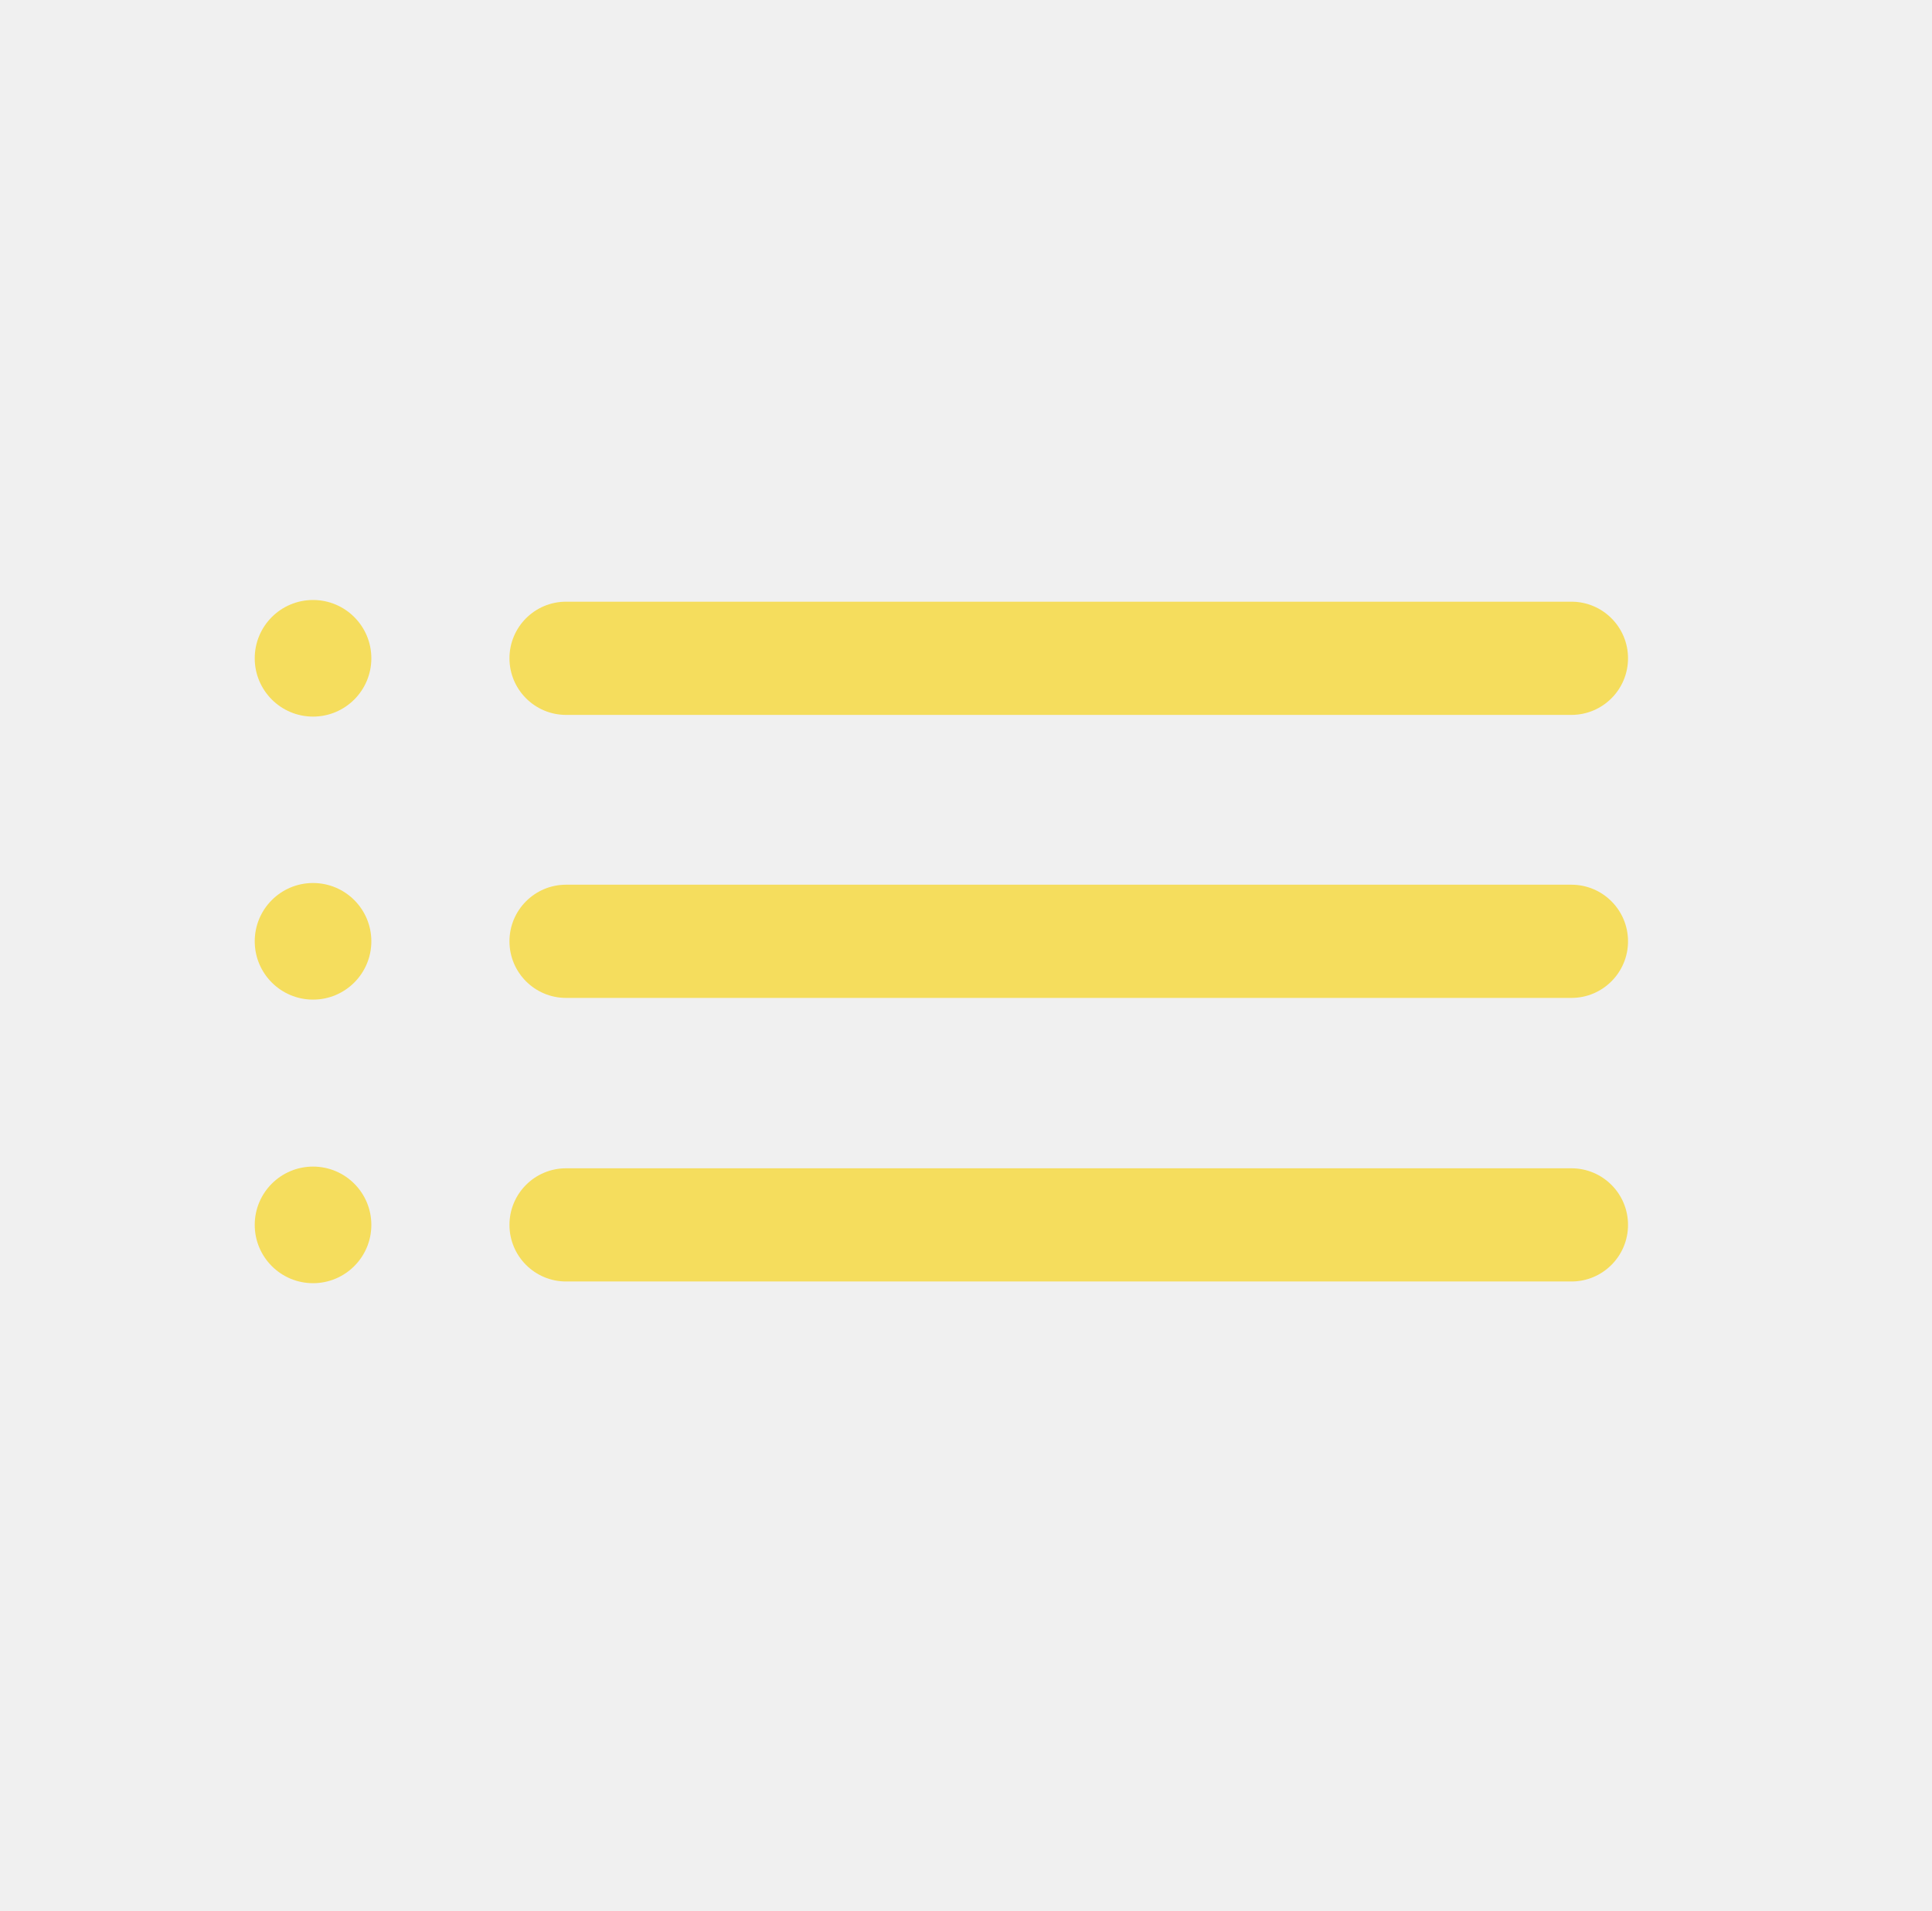
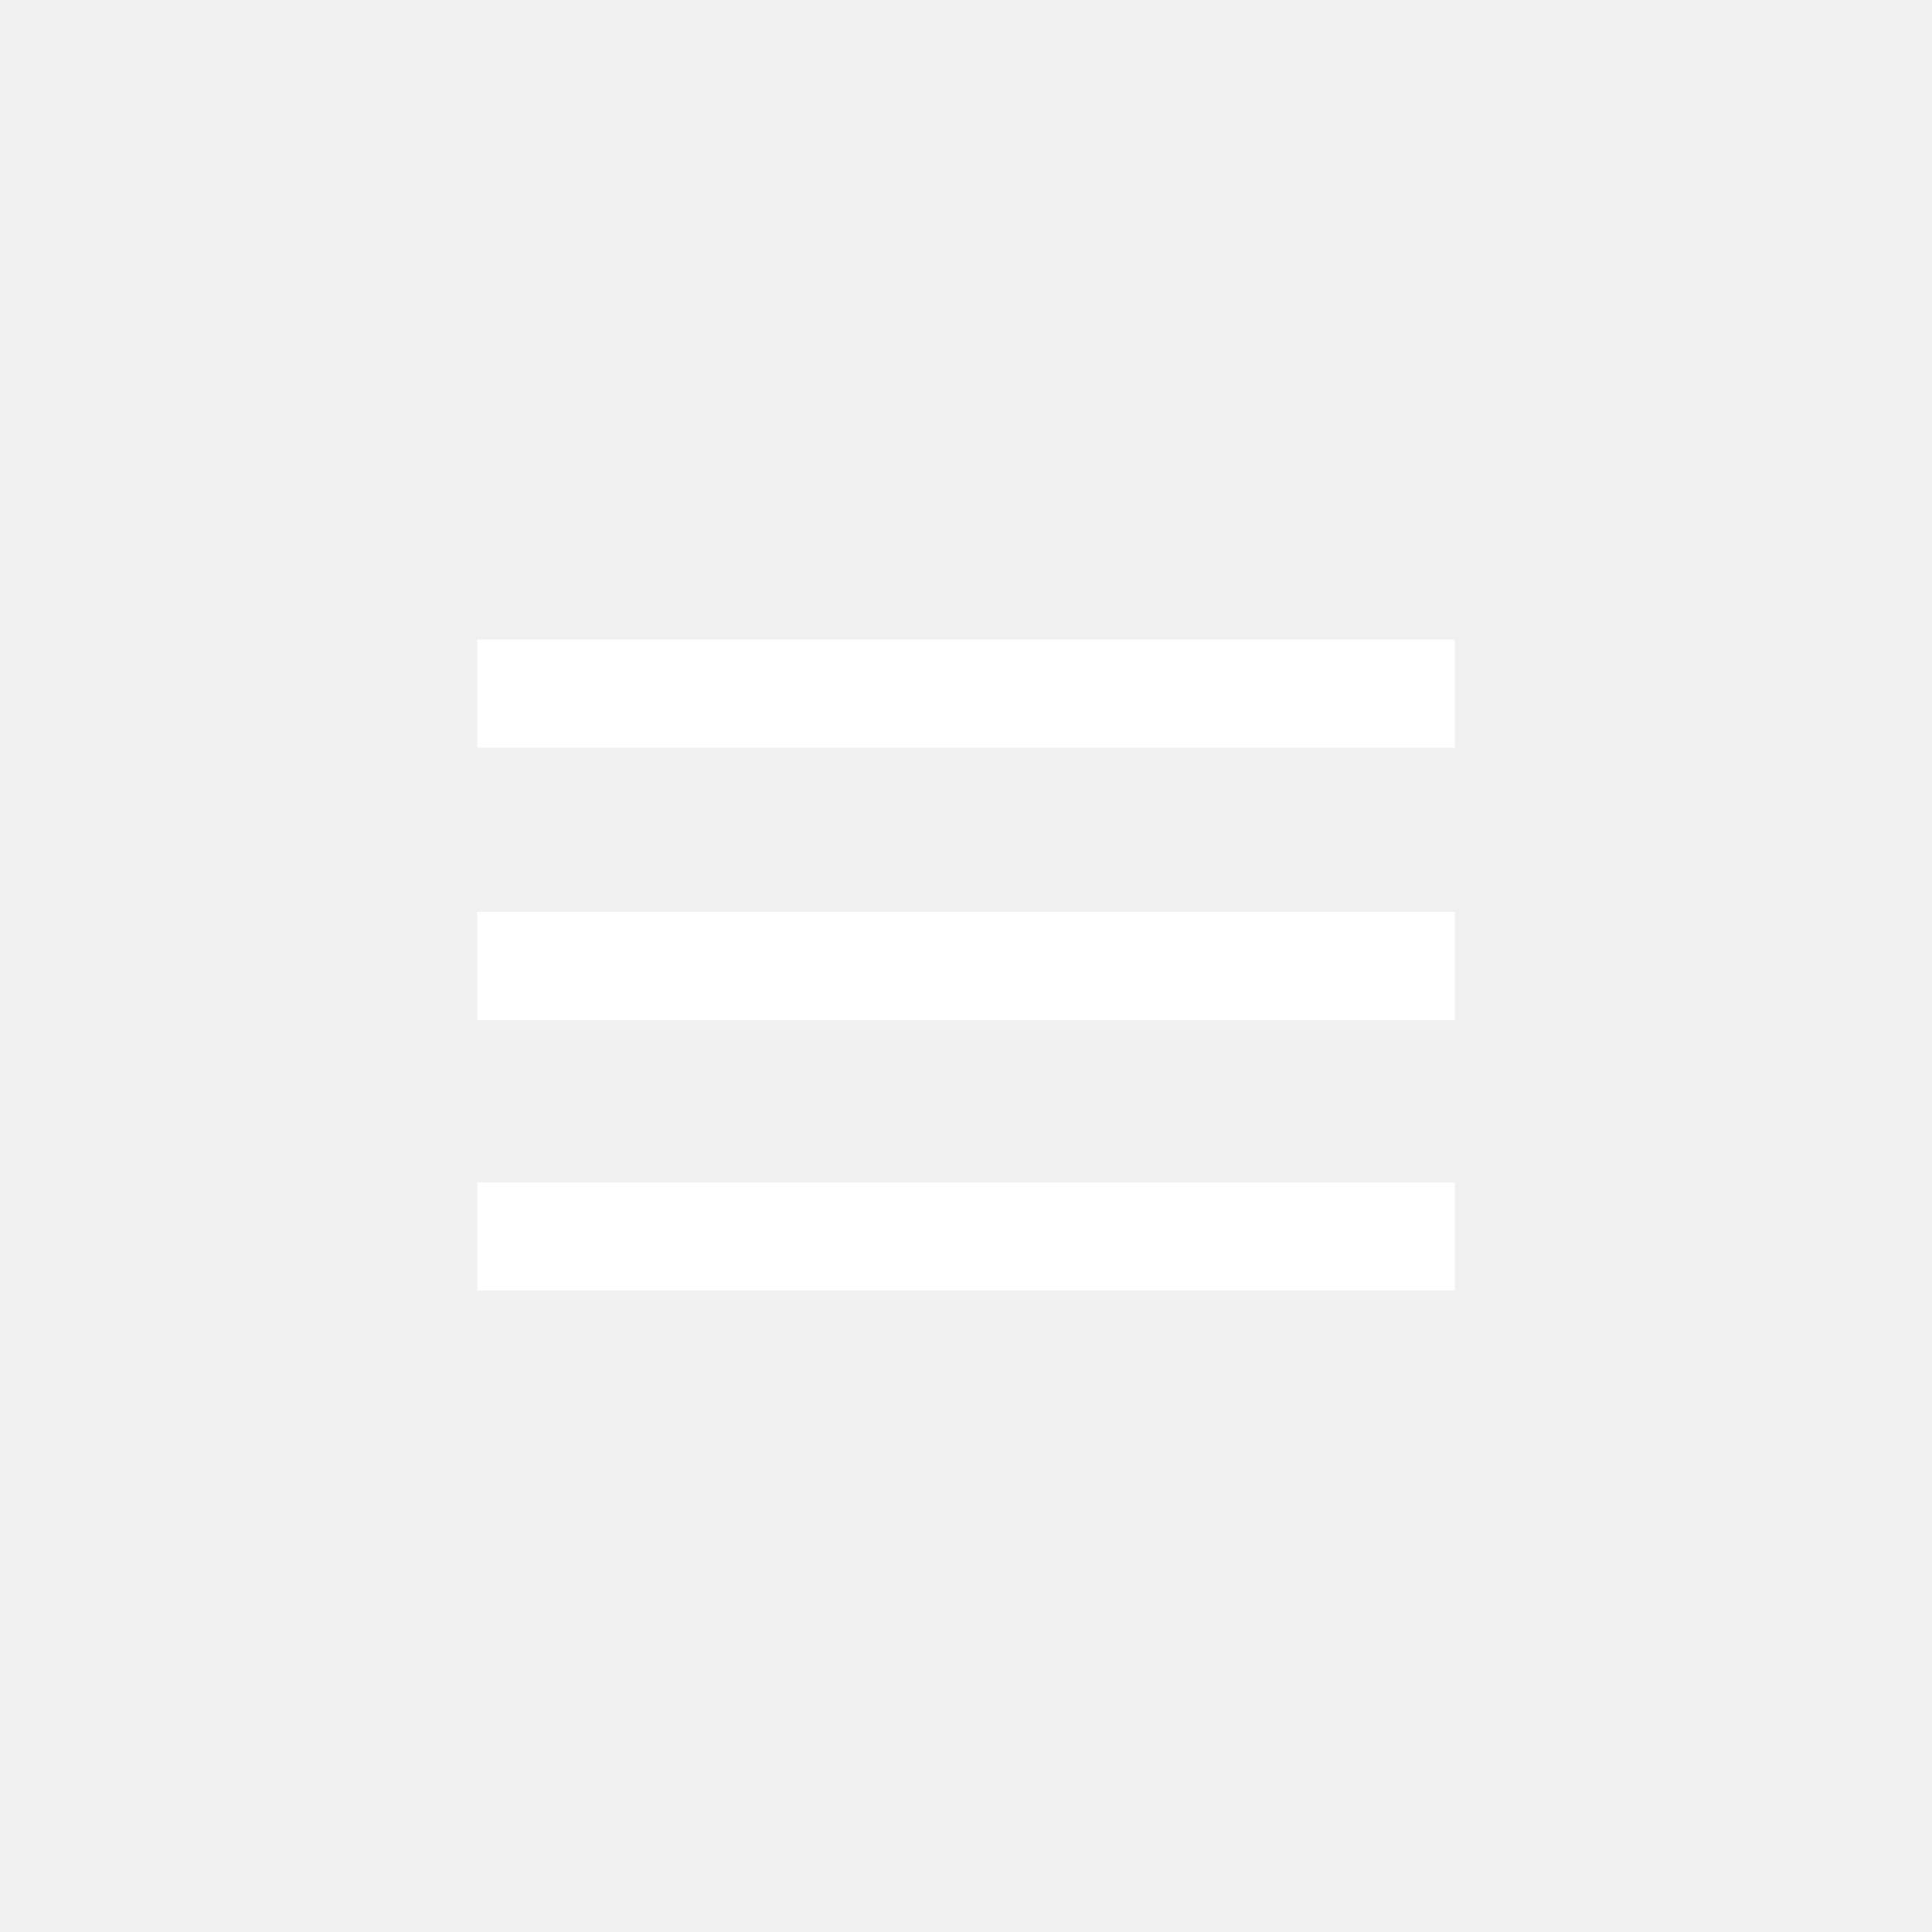
- <svg xmlns="http://www.w3.org/2000/svg" fill="#F5DD5D" data-name="Layer 1" viewBox="0 0 34.13 33.75" x="0px" y="0px">
-   <path d="M10,12.63H27.76a1,1,0,0,0,0-2H10a1,1,0,0,0,0,2Z" />
-   <path d="M27.76,15.63H10a1,1,0,0,0,0,2H27.76a1,1,0,0,0,0-2Z" />
-   <path d="M27.76,20.64H10a1,1,0,1,0,0,2H27.76a1,1,0,1,0,0-2Z" />
-   <circle cx="5.53" cy="11.63" r="1.03" />
-   <circle cx="5.53" cy="16.63" r="1.03" />
-   <circle cx="5.53" cy="21.64" r="1.03" />
+ <svg xmlns="http://www.w3.org/2000/svg" fill="#FFFFFF" version="1.1" x="0px" y="0px" viewBox="0 0 100 100" enable-background="new 0 0 100 100" xml:space="preserve">
+   <rect x="24.7" y="33.1" width="50.6" height="5.6" />
+   <rect x="24.7" y="47.2" width="50.6" height="5.6" />
+   <rect x="24.7" y="61.2" width="50.6" height="5.6" />
</svg>
